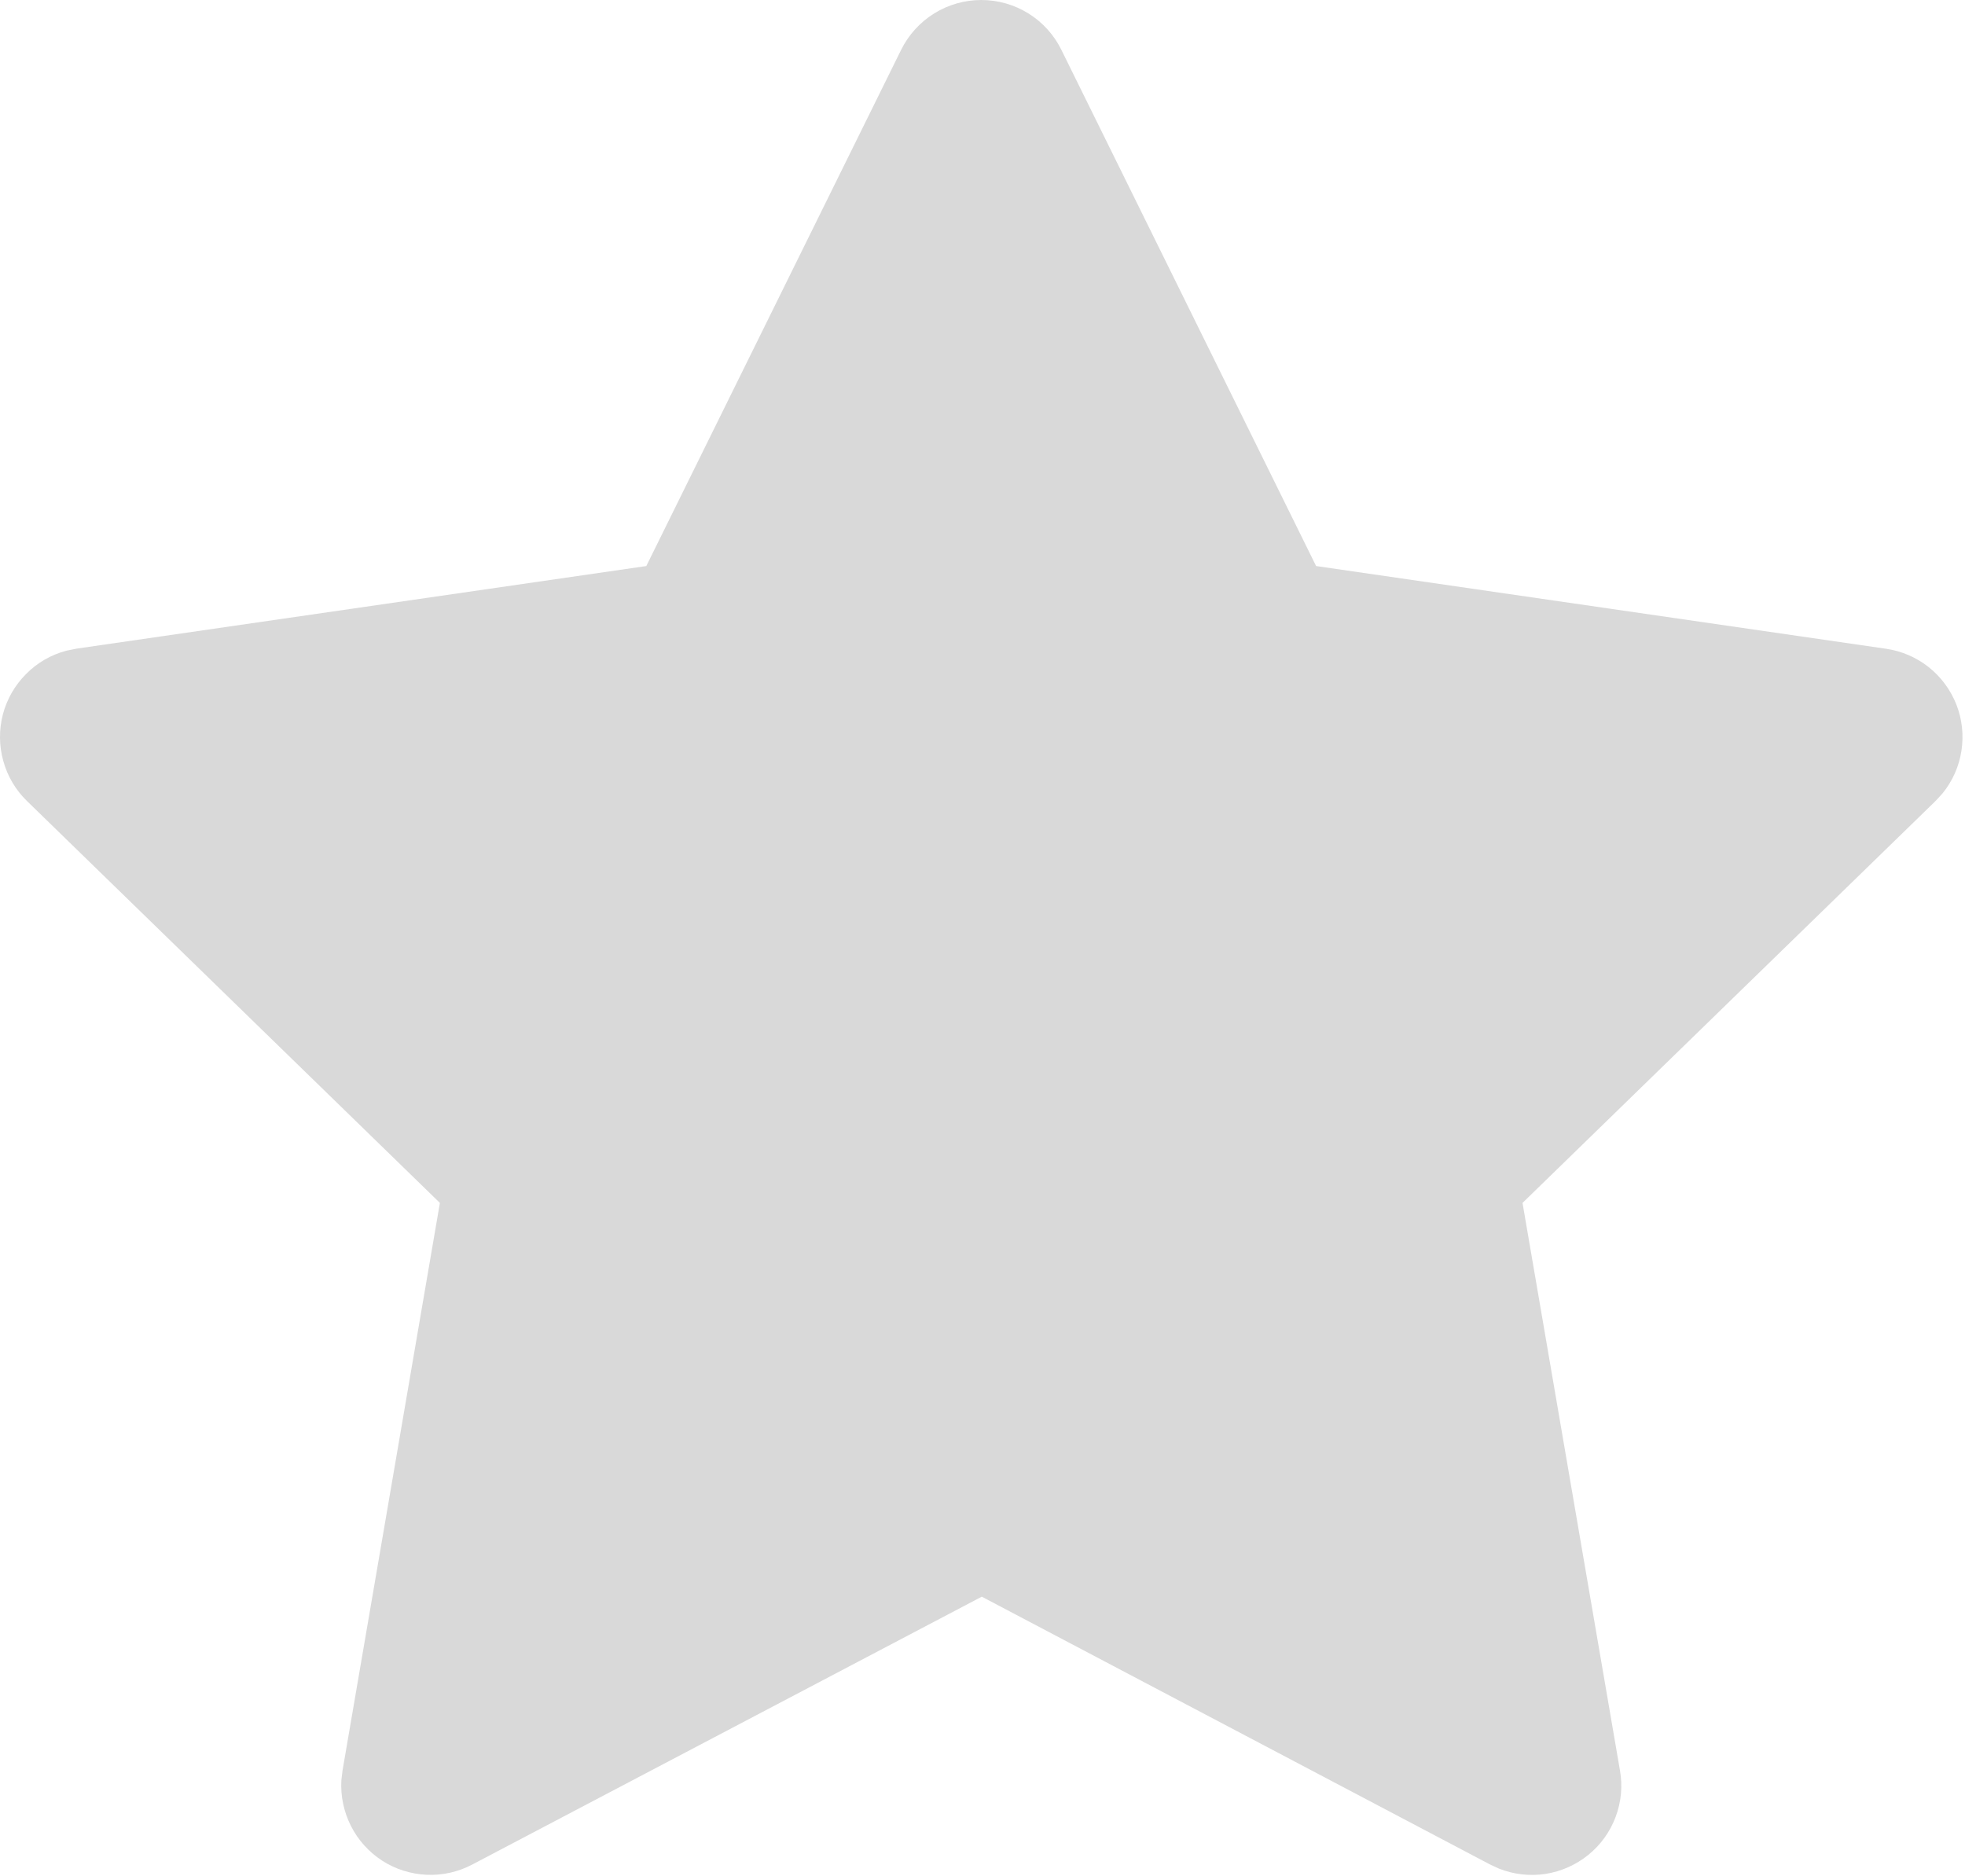
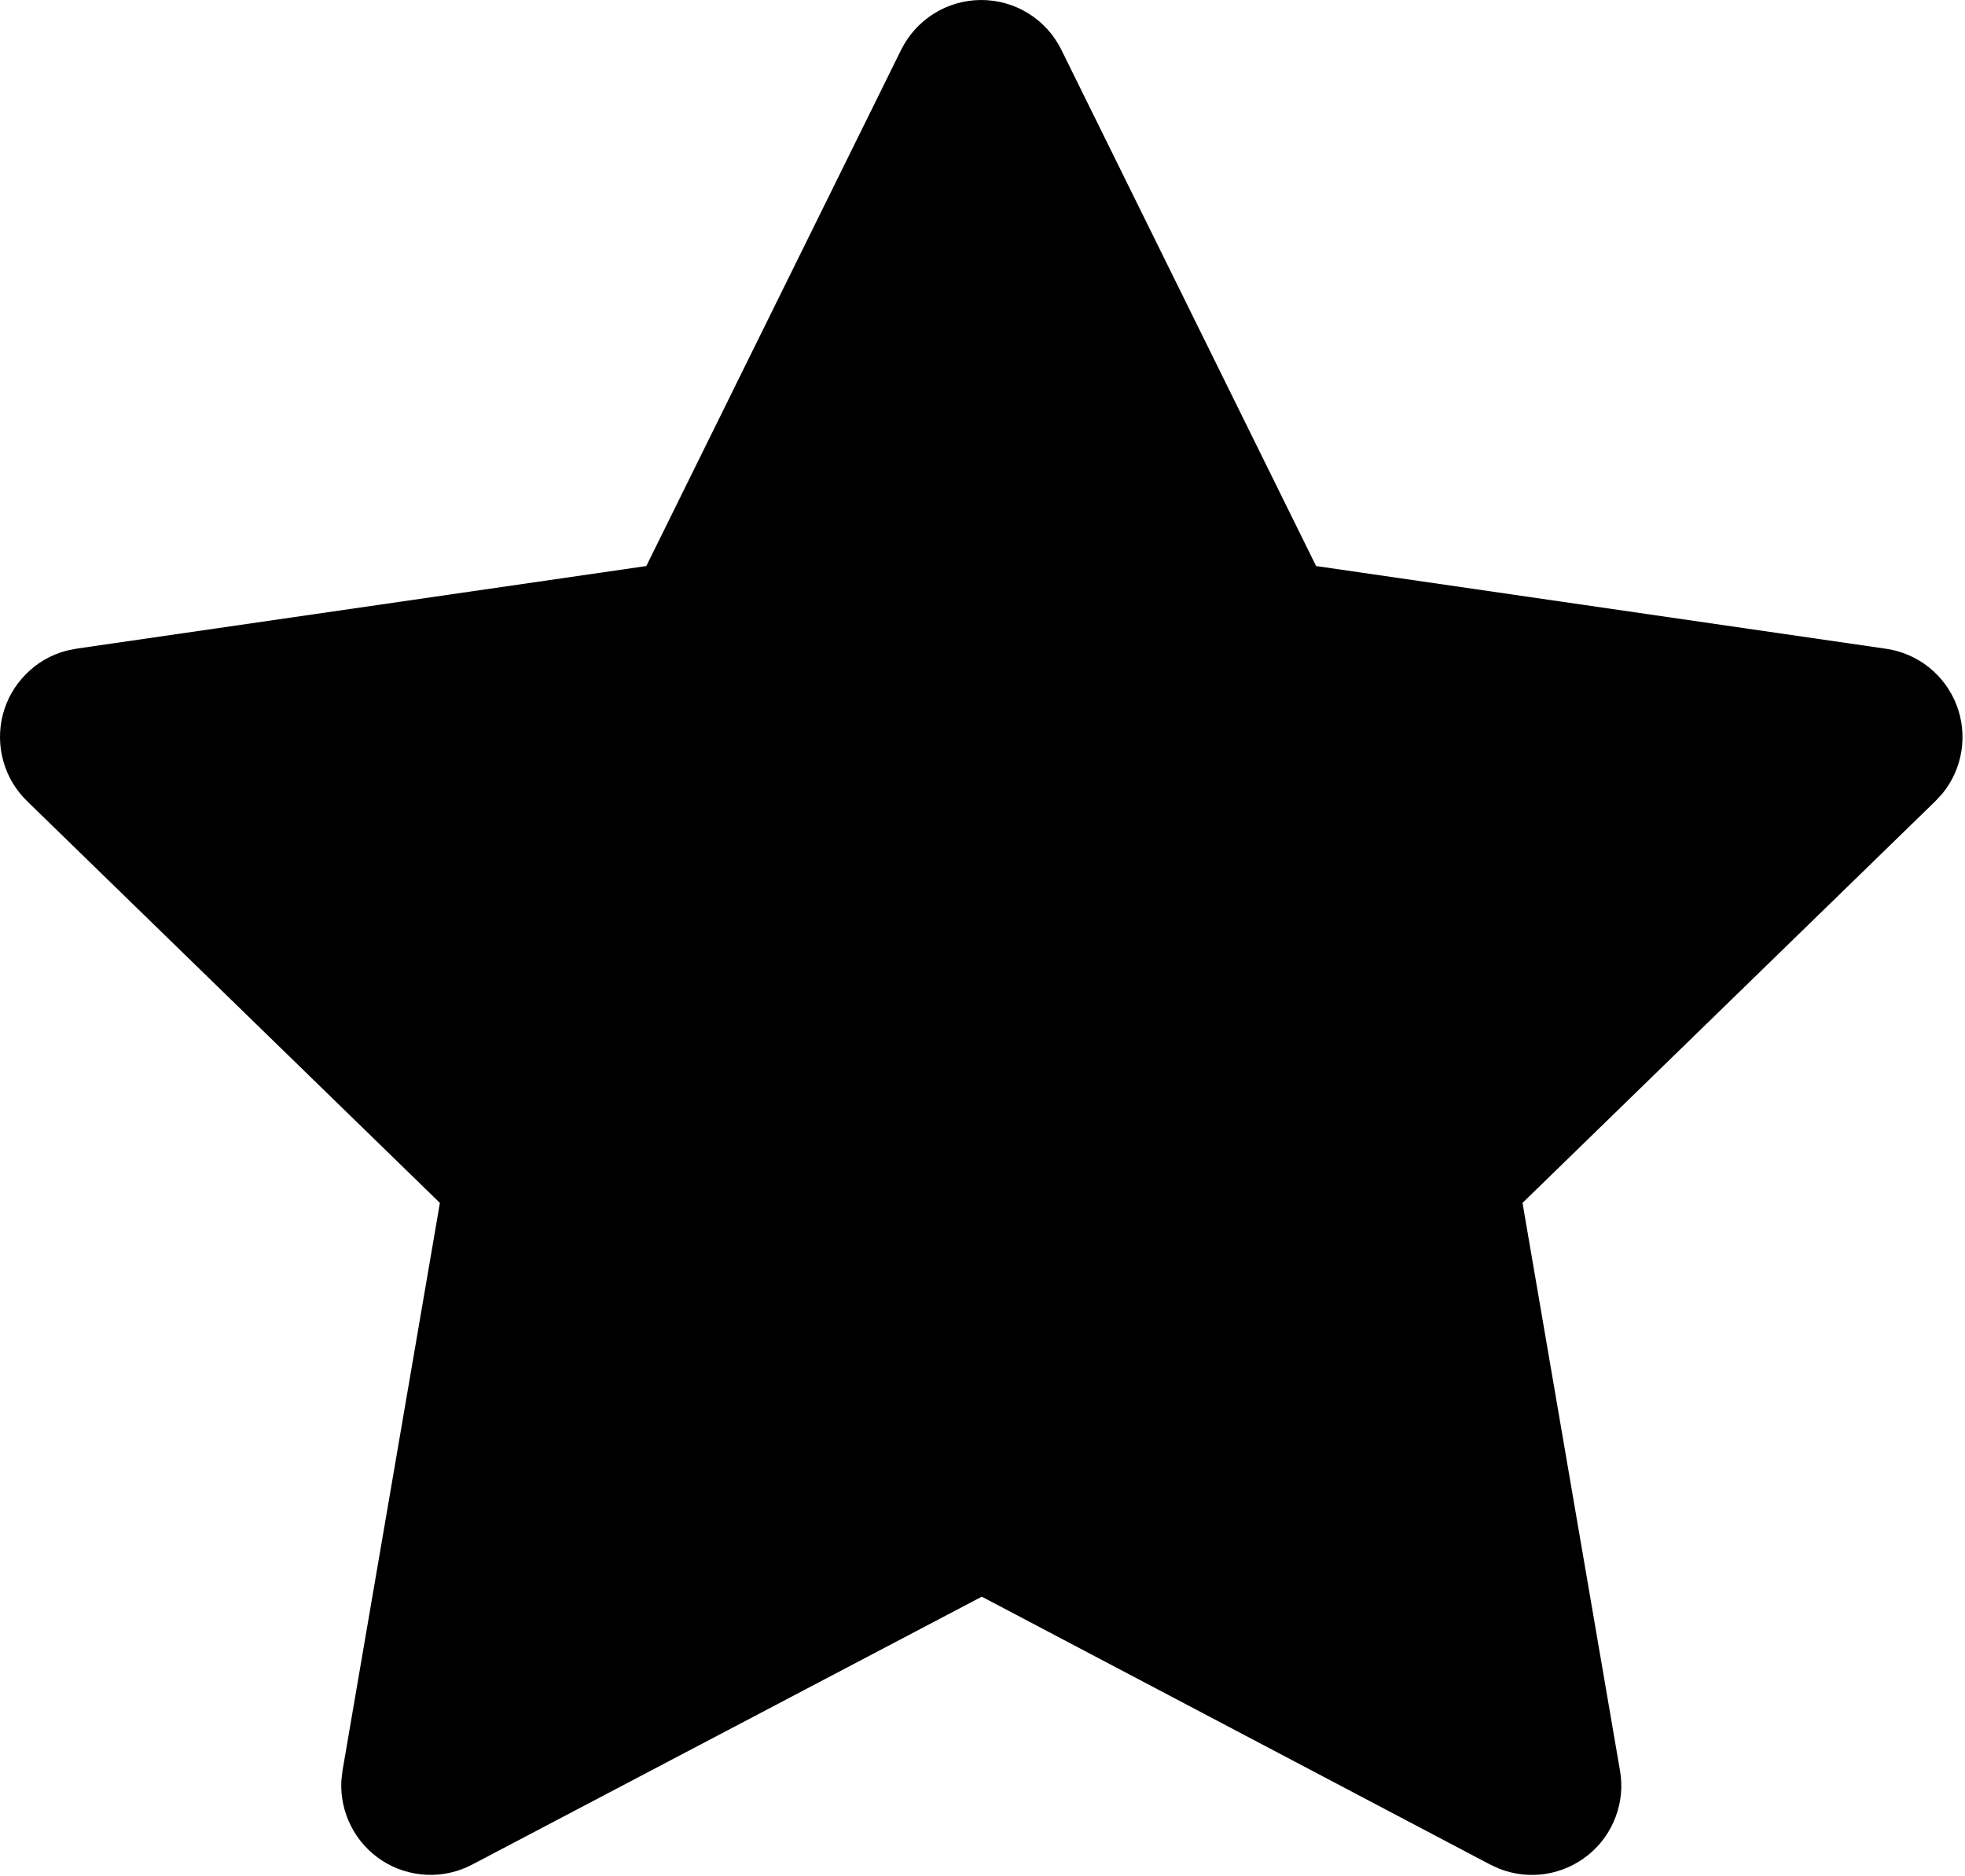
<svg xmlns="http://www.w3.org/2000/svg" width="22" height="21" viewBox="0 0 22 21" fill="none">
-   <path d="M7.236 6.338L0.856 7.263L0.743 7.286C0.572 7.331 0.416 7.421 0.292 7.547C0.167 7.672 0.077 7.828 0.032 8C-0.012 8.171 -0.011 8.351 0.037 8.521C0.084 8.692 0.176 8.847 0.303 8.97L4.925 13.469L3.835 19.824L3.822 19.934C3.812 20.111 3.849 20.287 3.929 20.445C4.009 20.604 4.13 20.737 4.279 20.834C4.428 20.93 4.6 20.984 4.777 20.992C4.954 21 5.13 20.96 5.286 20.878L10.992 17.878L16.685 20.878L16.785 20.924C16.951 20.989 17.13 21.009 17.305 20.982C17.48 20.954 17.645 20.881 17.783 20.769C17.921 20.657 18.026 20.511 18.088 20.345C18.151 20.178 18.168 19.999 18.137 19.824L17.046 13.469L21.67 8.969L21.748 8.884C21.86 8.747 21.933 8.582 21.96 8.408C21.987 8.233 21.968 8.054 21.904 7.89C21.839 7.725 21.732 7.58 21.594 7.47C21.456 7.361 21.29 7.289 21.115 7.264L14.735 6.338L11.883 0.558C11.801 0.391 11.673 0.249 11.515 0.151C11.356 0.052 11.173 0 10.986 0C10.8 0 10.617 0.052 10.458 0.151C10.3 0.249 10.172 0.391 10.089 0.558L7.236 6.338Z" fill="#D9D9D9" />
+   <path d="M7.236 6.338L0.856 7.263L0.743 7.286C0.572 7.331 0.416 7.421 0.292 7.547C0.167 7.672 0.077 7.828 0.032 8C-0.012 8.171 -0.011 8.351 0.037 8.521C0.084 8.692 0.176 8.847 0.303 8.97L4.925 13.469L3.835 19.824L3.822 19.934C3.812 20.111 3.849 20.287 3.929 20.445C4.009 20.604 4.13 20.737 4.279 20.834C4.428 20.93 4.6 20.984 4.777 20.992C4.954 21 5.13 20.96 5.286 20.878L10.992 17.878L16.685 20.878L16.785 20.924C16.951 20.989 17.13 21.009 17.305 20.982C17.48 20.954 17.645 20.881 17.783 20.769C17.921 20.657 18.026 20.511 18.088 20.345C18.151 20.178 18.168 19.999 18.137 19.824L17.046 13.469L21.67 8.969L21.748 8.884C21.86 8.747 21.933 8.582 21.96 8.408C21.987 8.233 21.968 8.054 21.904 7.89C21.839 7.725 21.732 7.58 21.594 7.47C21.456 7.361 21.29 7.289 21.115 7.264L14.735 6.338L11.883 0.558C11.801 0.391 11.673 0.249 11.515 0.151C11.356 0.052 11.173 0 10.986 0C10.8 0 10.617 0.052 10.458 0.151C10.3 0.249 10.172 0.391 10.089 0.558L7.236 6.338Z" fill="currentColor" />
</svg>
